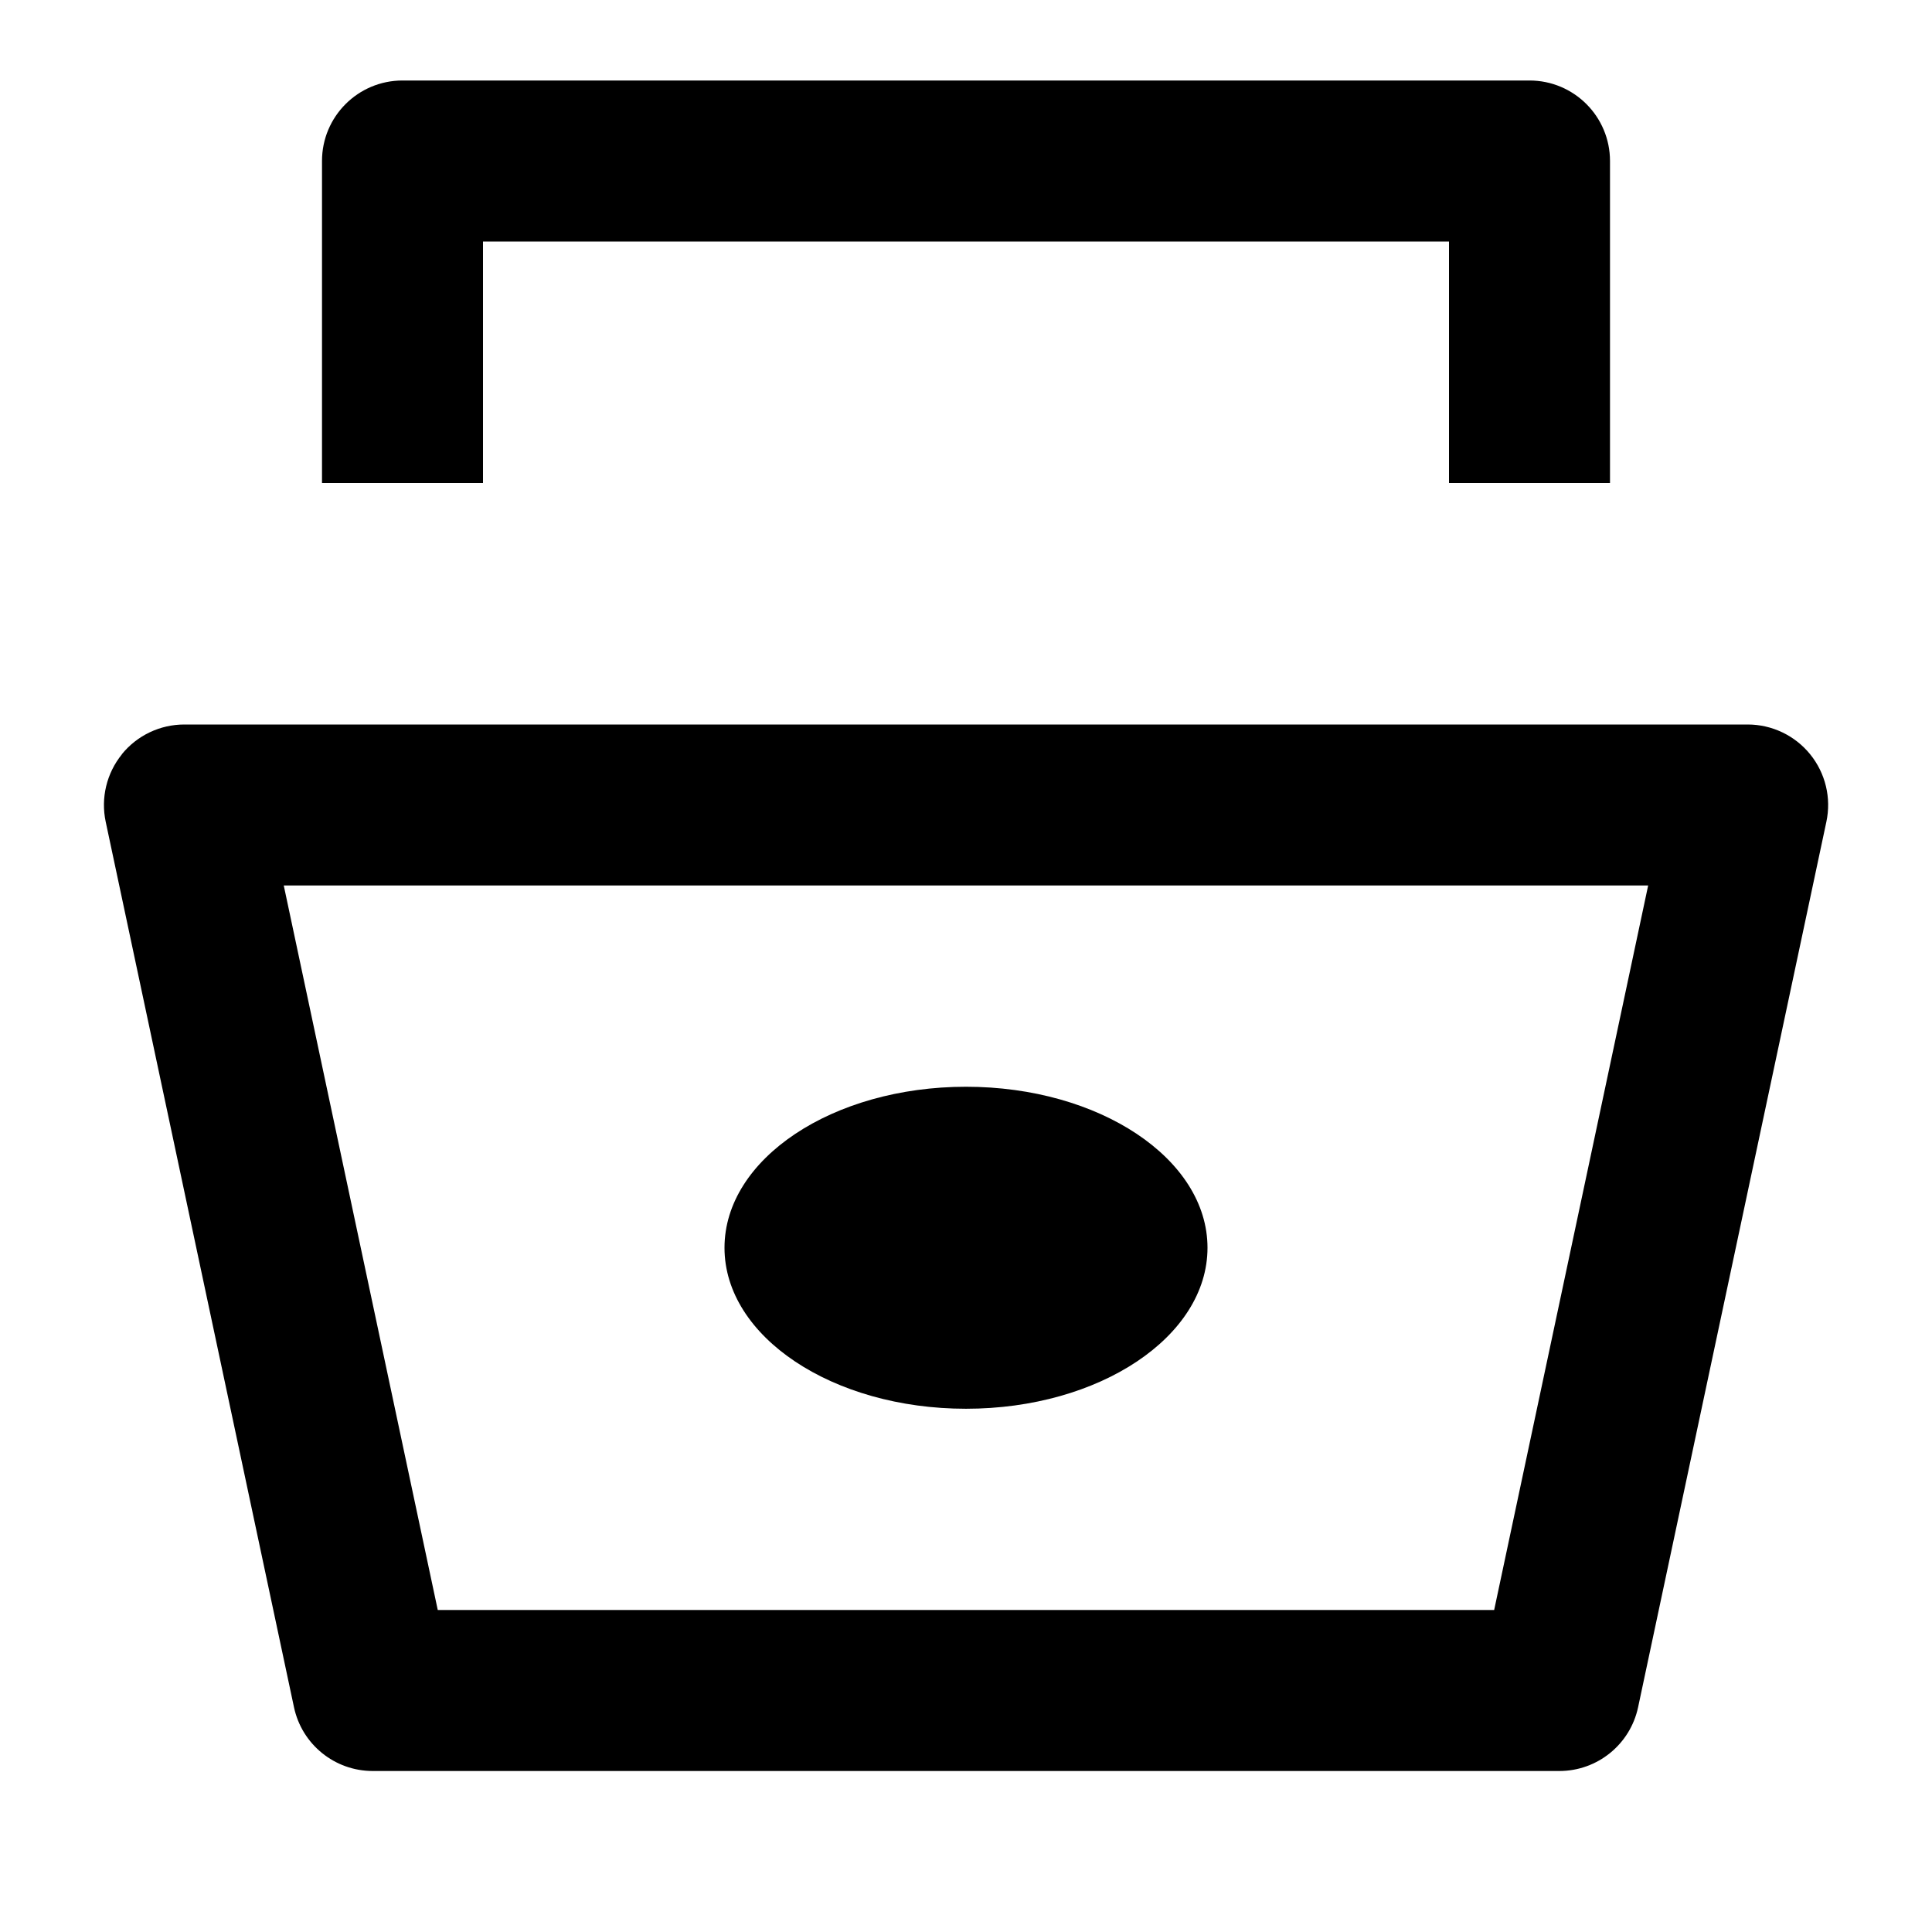
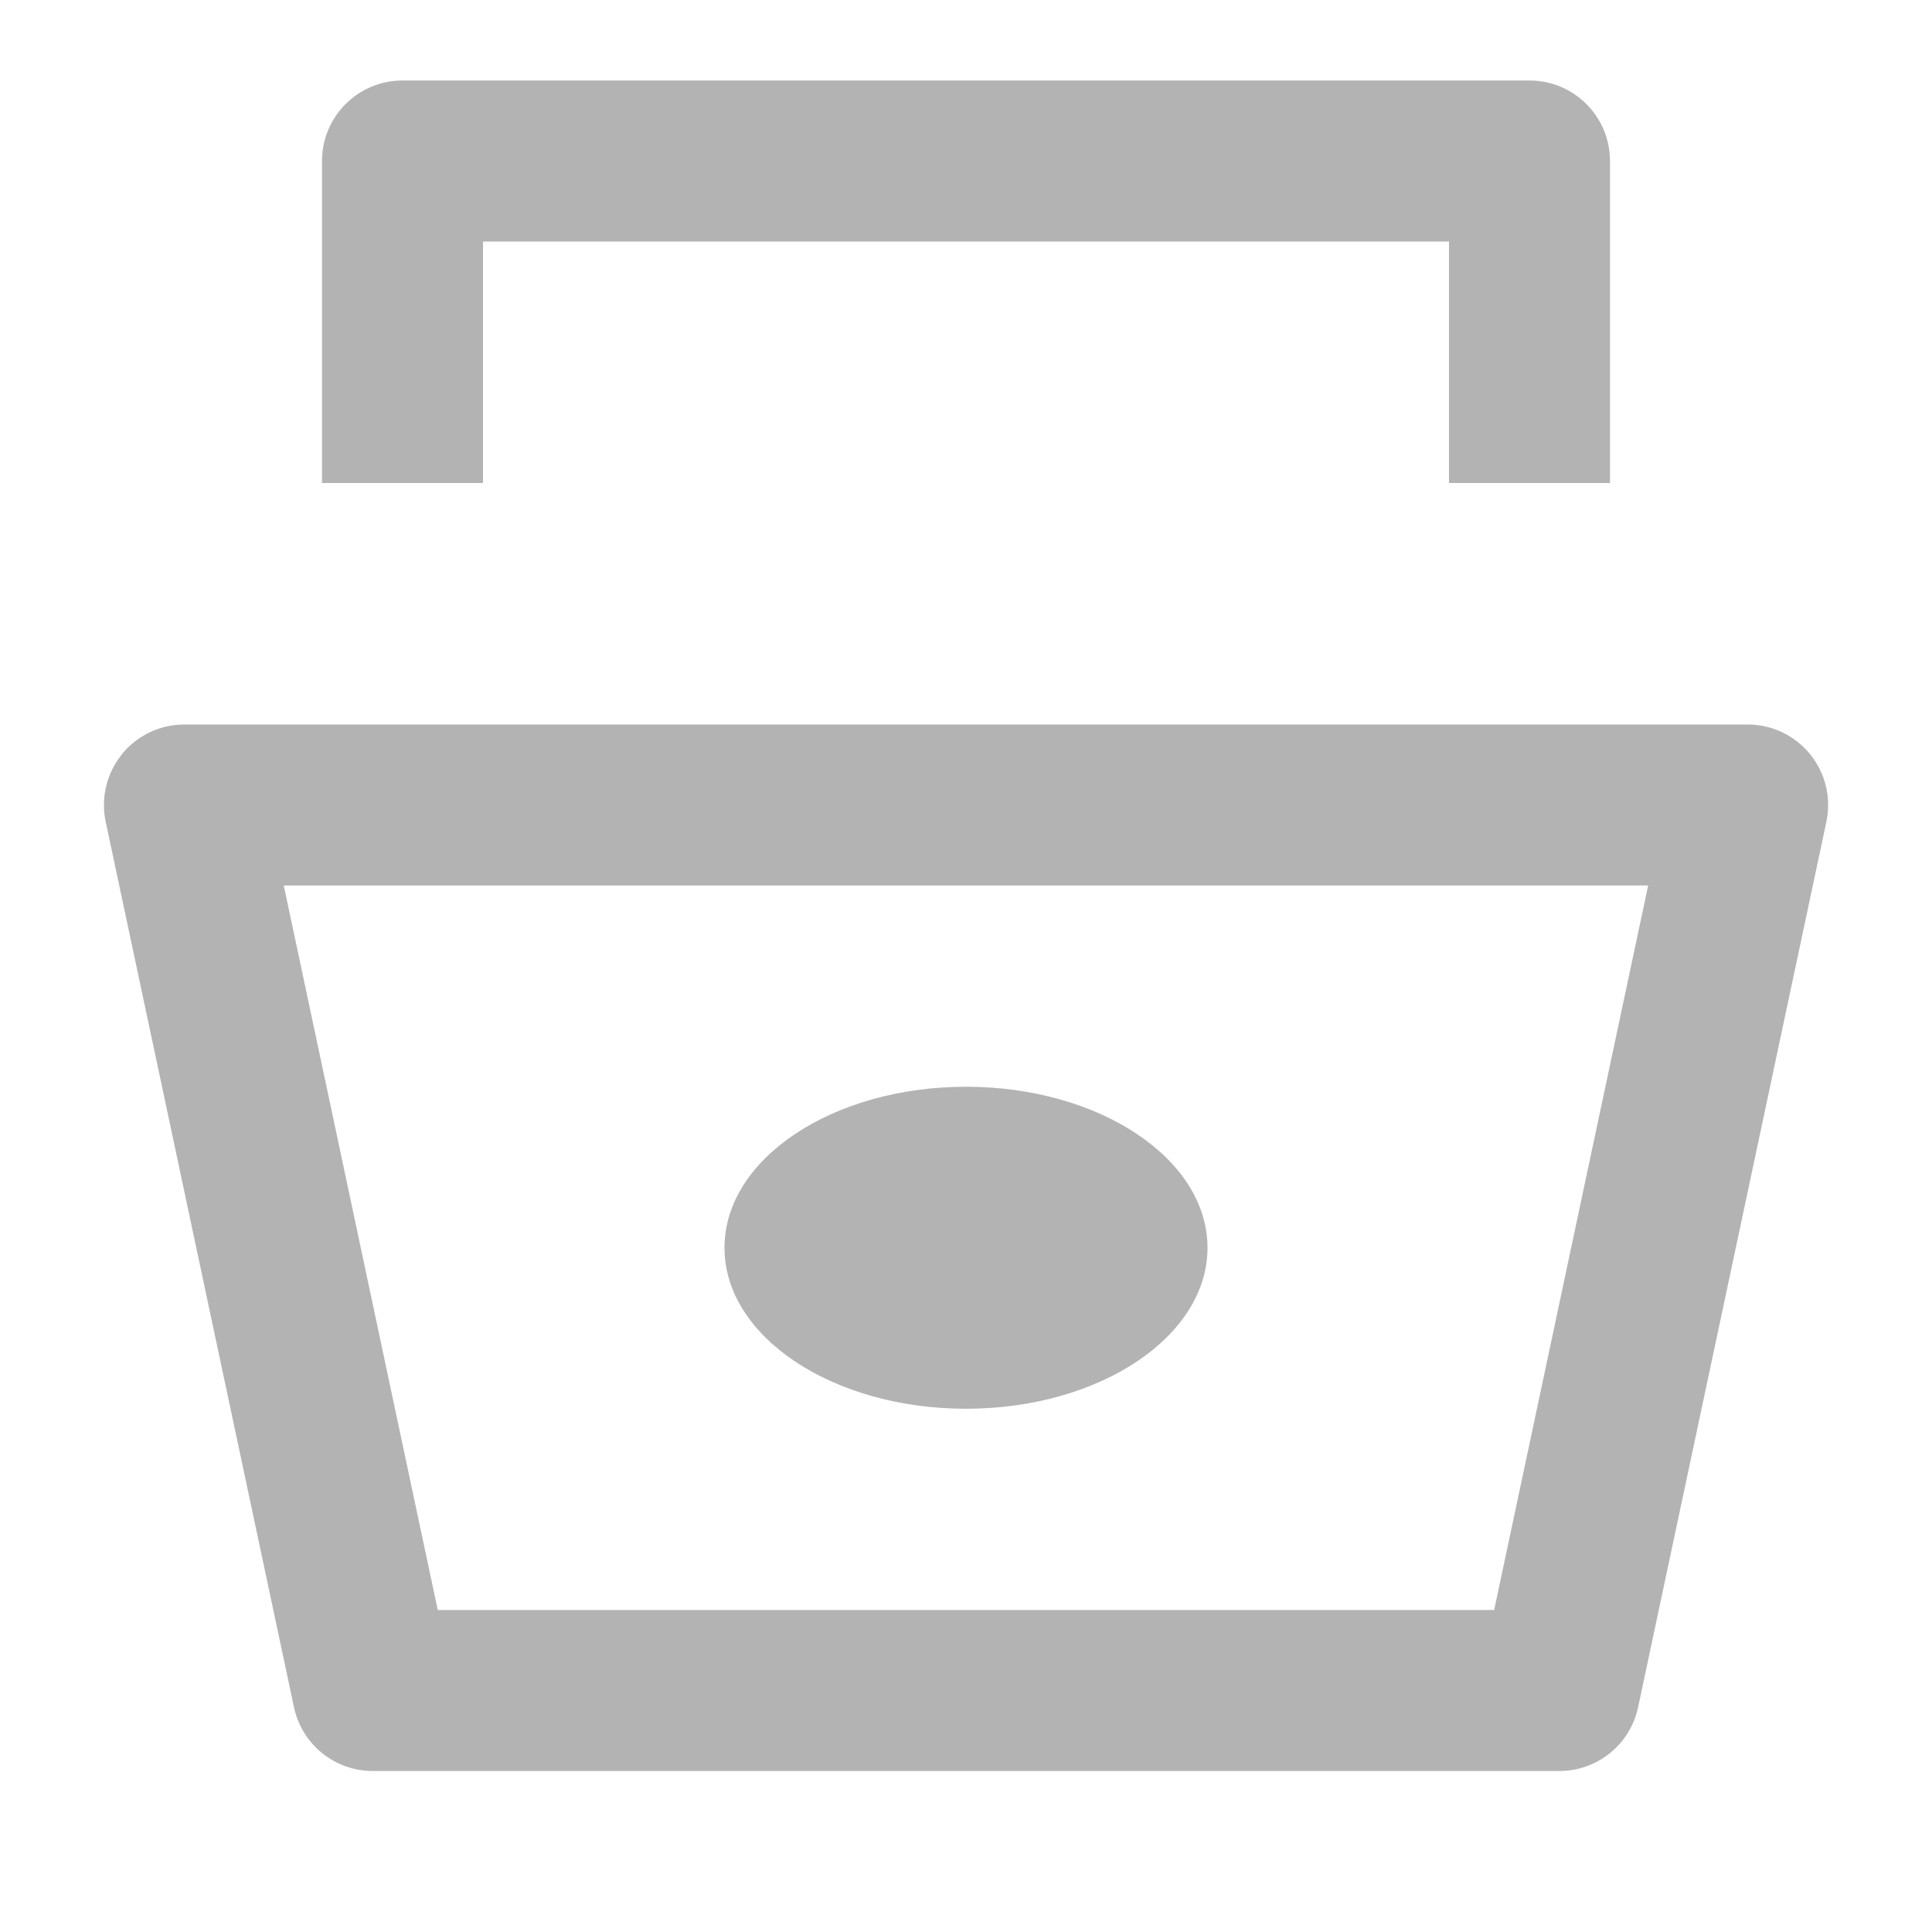
- <svg xmlns="http://www.w3.org/2000/svg" data-encore-id="icon" role="img" aria-hidden="true" class="e-9640-icon" viewBox="0 0 24 24">
+ <svg xmlns="http://www.w3.org/2000/svg" data-encore-id="icon" role="img" aria-hidden="true" class="e-9640-icon" viewBox="0 0 24 24" fill="rgb(179, 179, 179)">
  <path d="M15 15.5c0 1.105-1.343 2-3 2s-3-.895-3-2 1.343-2 3-2 3 .895 3 2z" />
  <path d="M1.513 9.37A1 1 0 0 1 2.291 9h19.418a1 1 0 0 1 .979 1.208l-2.339 11a1 1 0 0 1-.978.792H4.63a1 1 0 0 1-.978-.792l-2.339-11a1 1 0 0 1 .201-.837zM3.525 11l1.913 9h13.123l1.913-9H3.525zM4 2a1 1 0 0 1 1-1h14a1 1 0 0 1 1 1v4h-2V3H6v3H4V2z" />
</svg>
